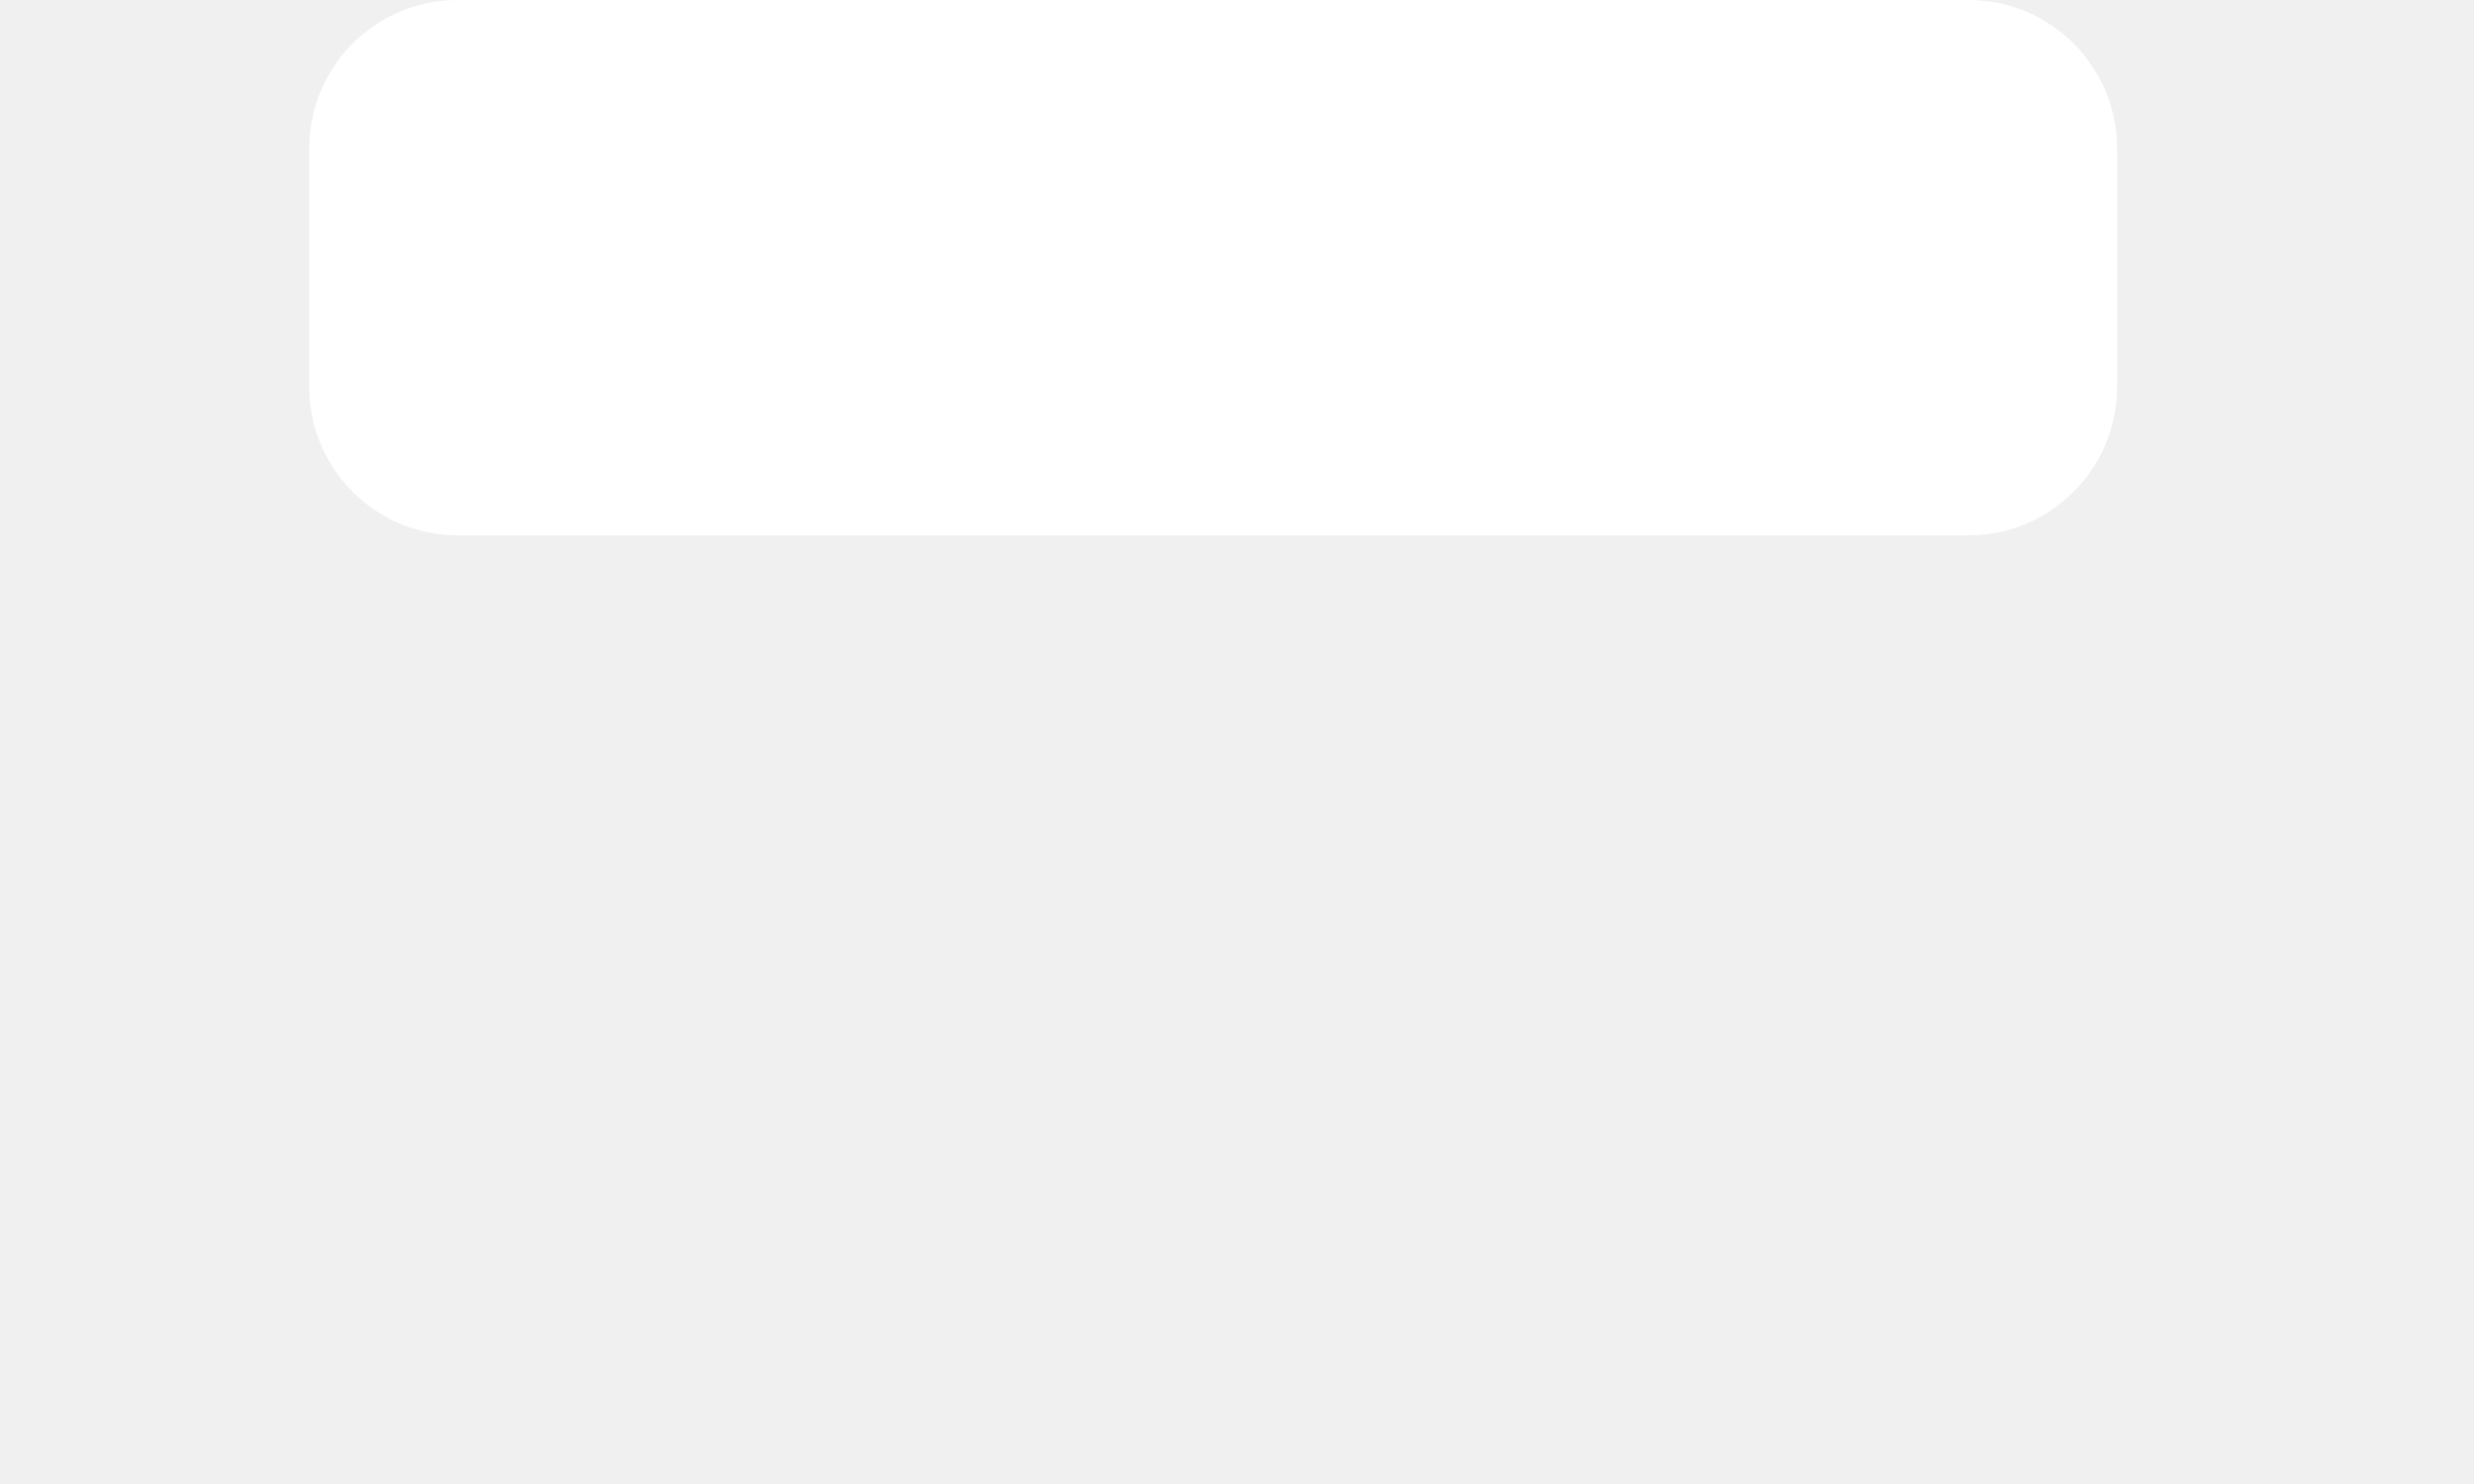
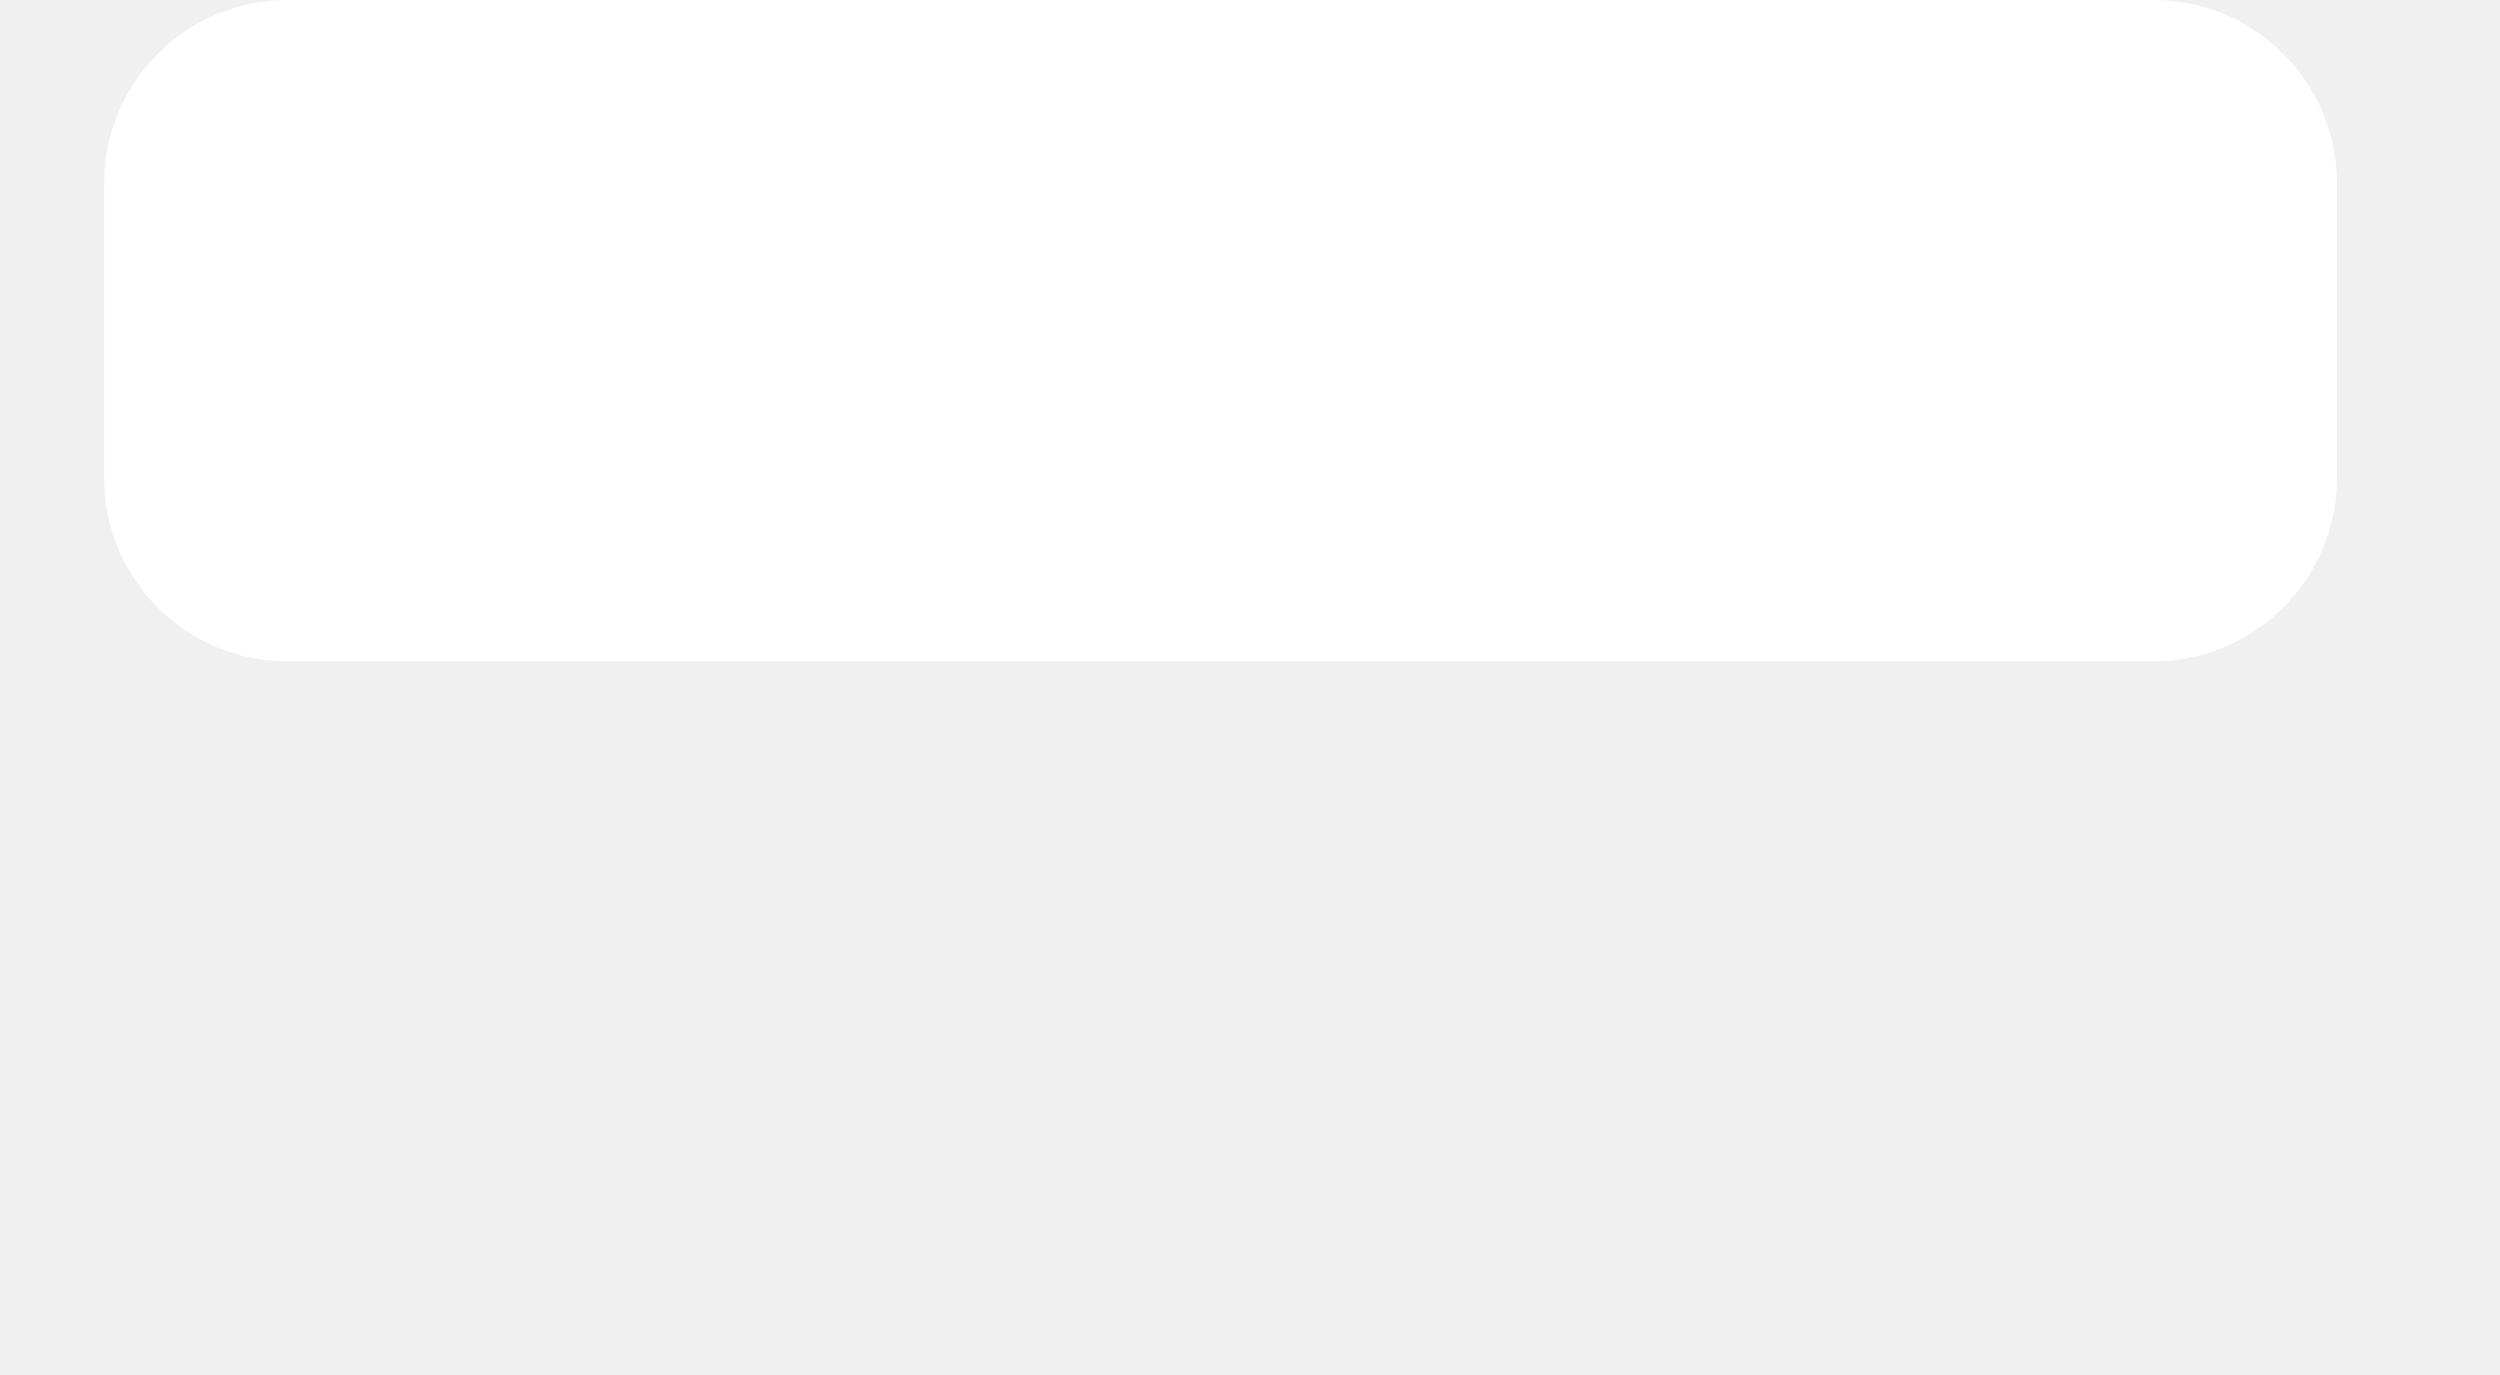
- <svg xmlns="http://www.w3.org/2000/svg" width="10" height="6" viewBox="0 0 10 8" fill="none">
+ <svg xmlns="http://www.w3.org/2000/svg" width="10" height="5.5" viewBox="0 0 10 6" fill="none">
  <path d="M8.943 0.15C9.302 0.15 9.593 0.441 9.593 0.8V2.086C9.593 2.445 9.301 2.736 8.943 2.736H0.8C0.441 2.736 0.15 2.445 0.15 2.086V0.8C0.15 0.441 0.441 0.15 0.8 0.15H8.943Z" fill="white" stroke="white" stroke-width="0.3" />
</svg>
